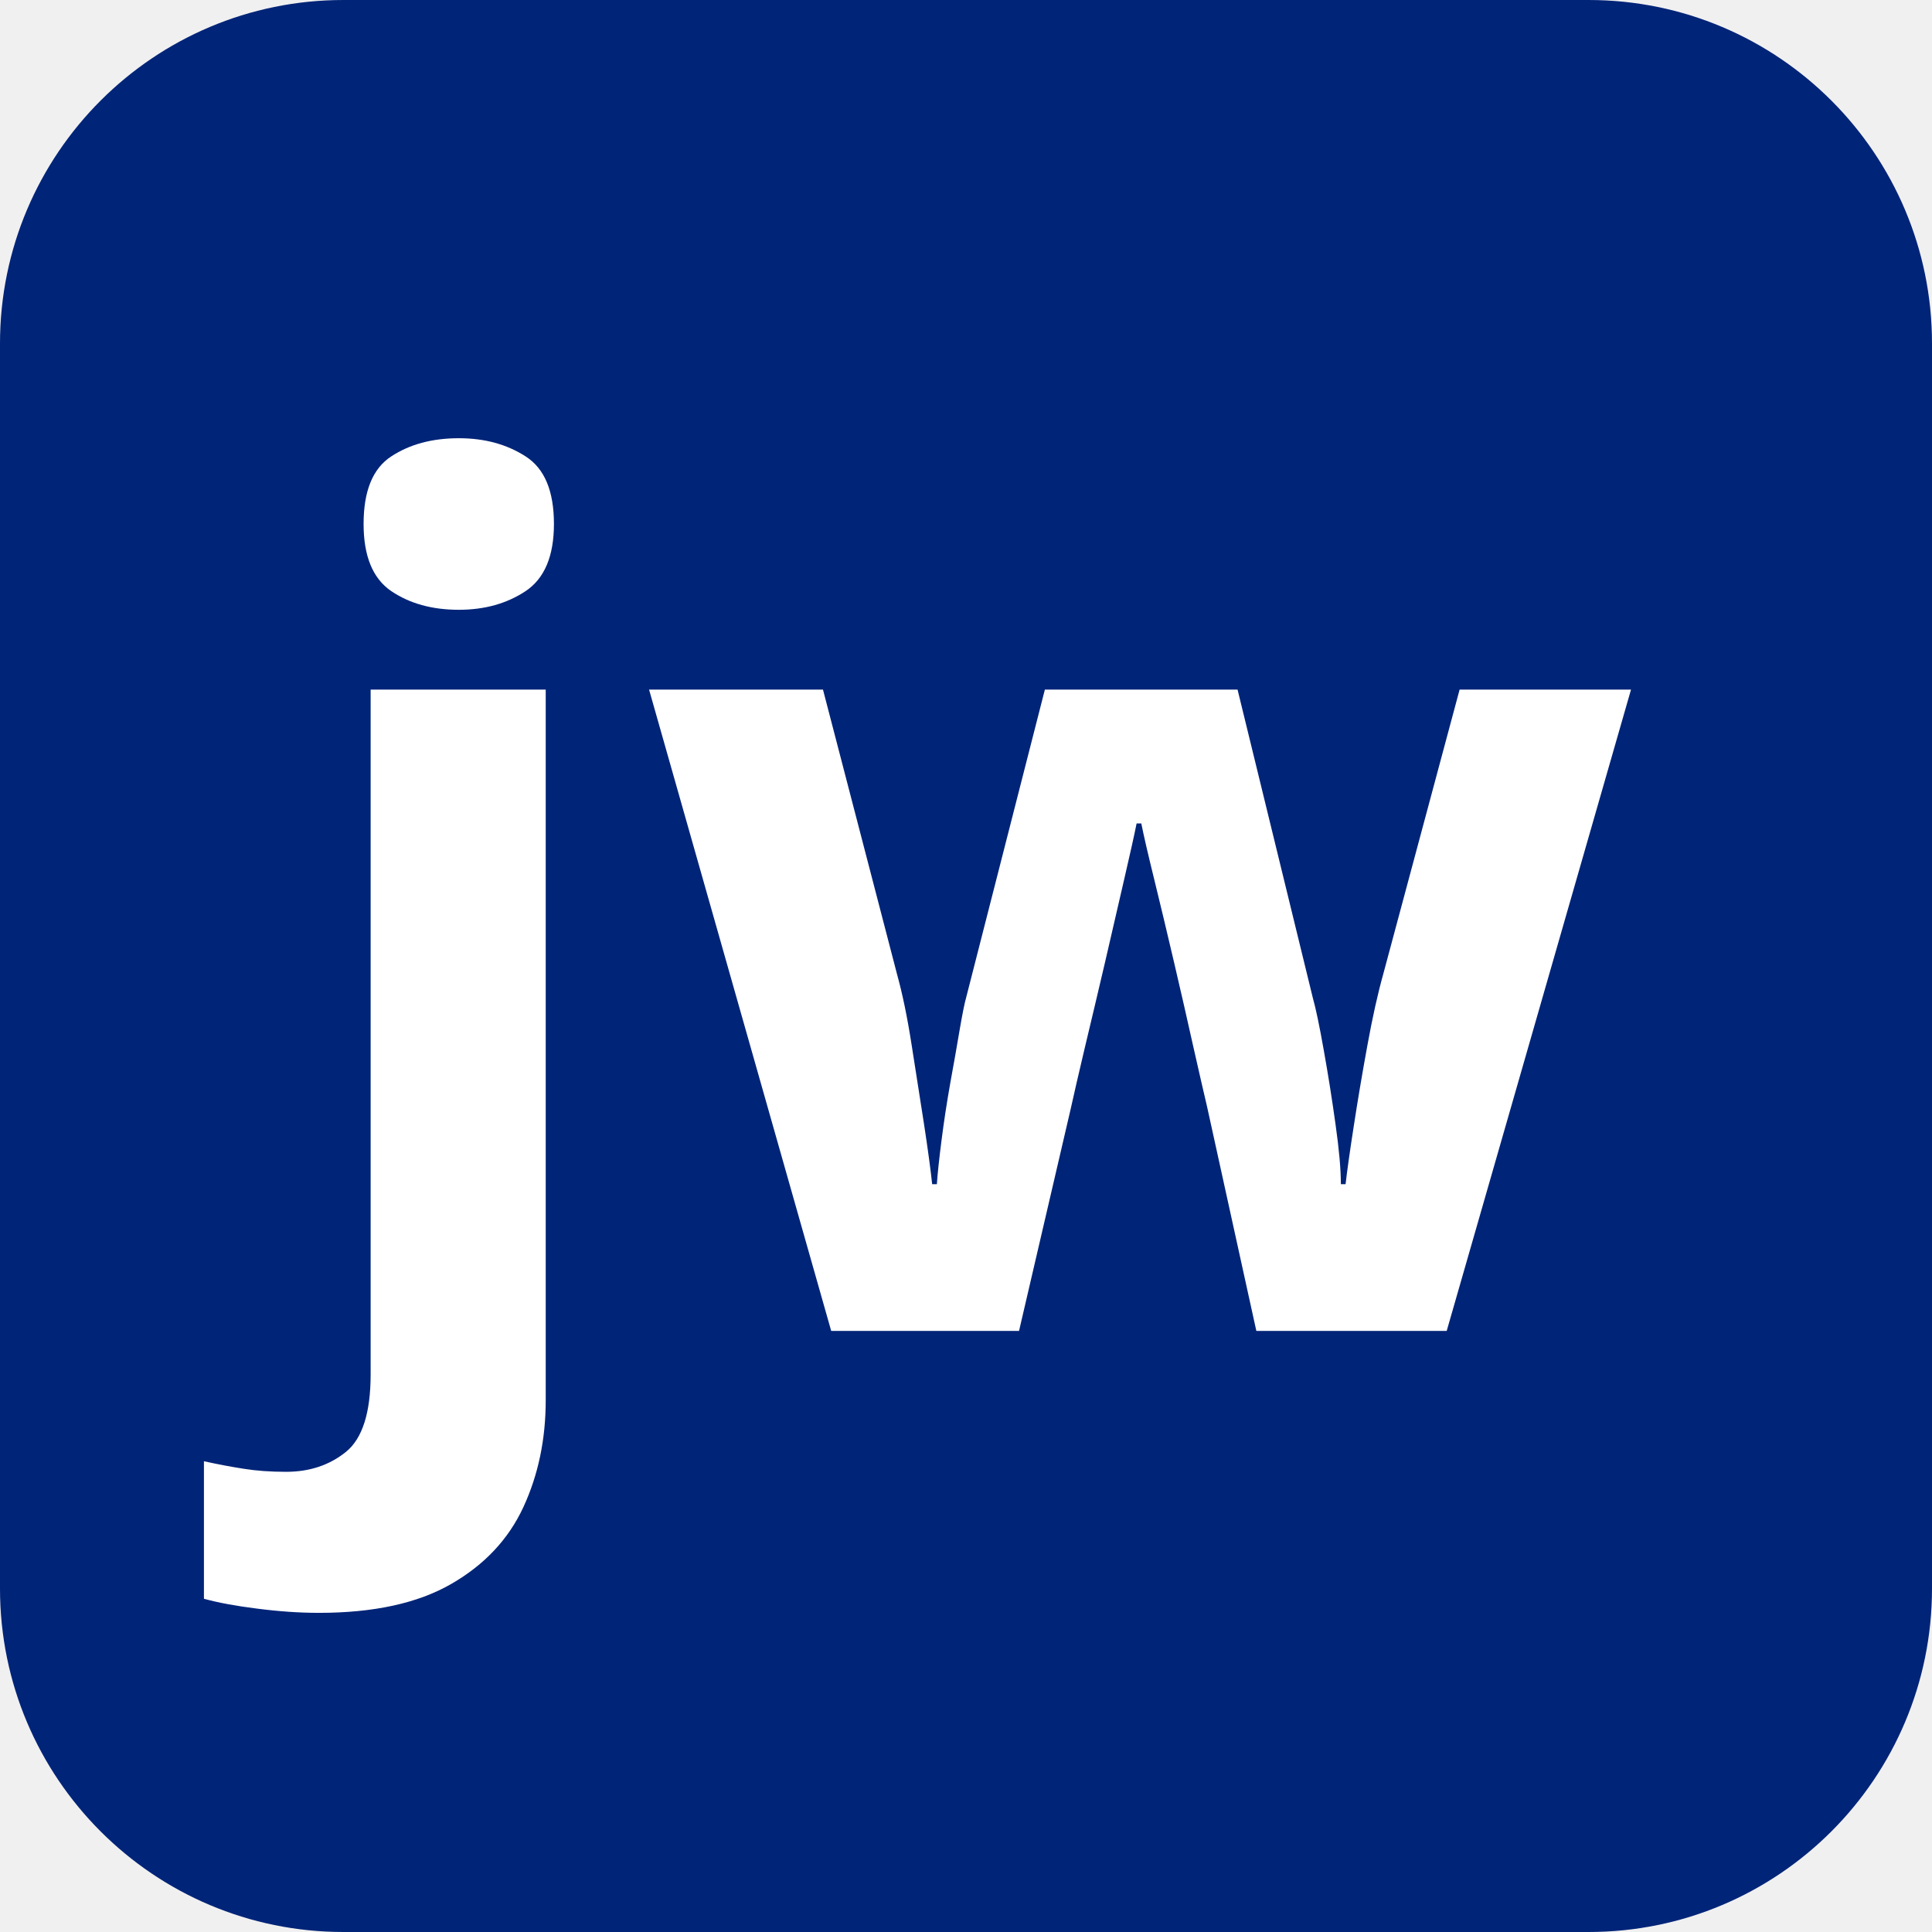
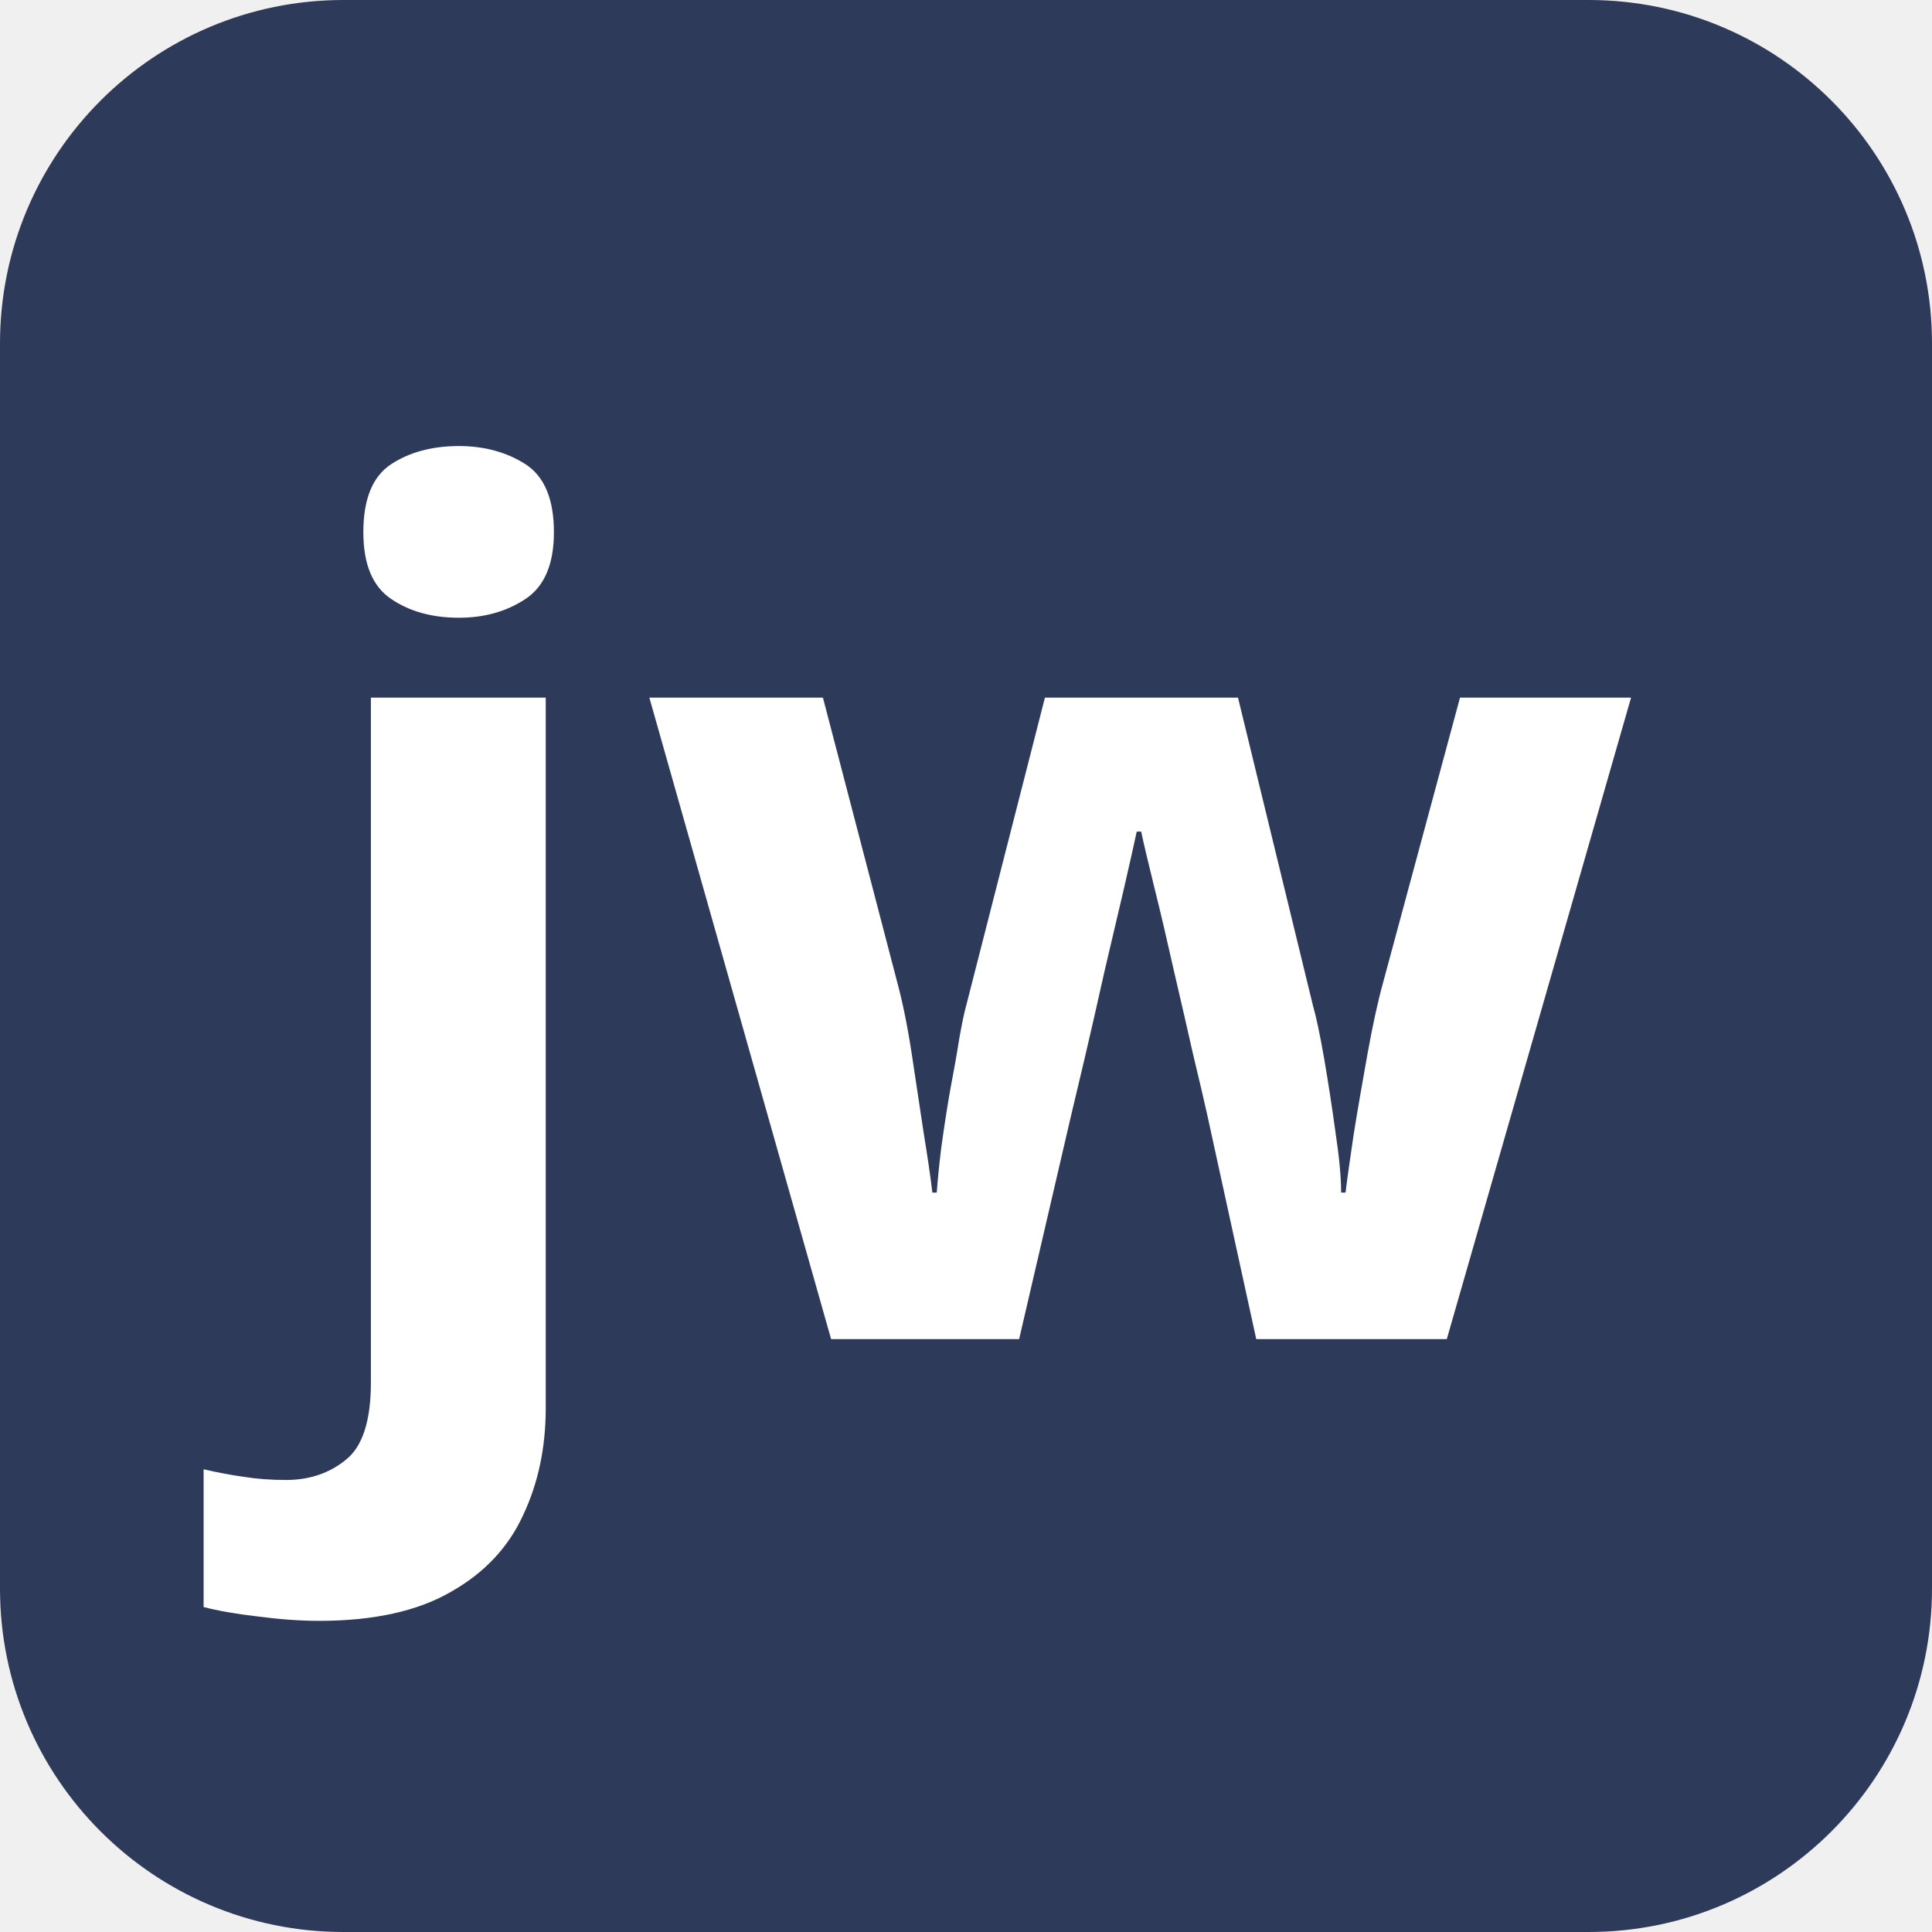
- <svg xmlns="http://www.w3.org/2000/svg" width="180px" height="180px" viewBox="0 0 180 180" version="1.1">
-   <g id="apple-touch-icon-copy" stroke="none" stroke-width="1" fill="none" fill-rule="evenodd">
-     <rect id="Rectangle" fill="#002478" x="0" y="0" width="180" height="180" rx="32" />
-     <text id="jw" font-family="Merriweather-Bold, Merriweather" font-size="109.443" font-weight="bold" fill="#FFFFFF">
-       <tspan x="26" y="124">jw</tspan>
+ <svg xmlns="http://www.w3.org/2000/svg" width="48px" height="48px" viewBox="0 0 48 48" version="1.1">
+   <g id="favicon" stroke="none" stroke-width="1" fill="none" fill-rule="evenodd">
+     <rect id="Rectangle" fill="#2E3A59" x="0" y="0" width="48" height="48" rx="8.533" />
+     <text id="jw" font-family="Merriweather-Bold, Merriweather" font-size="29.185" font-weight="bold" fill="#FFFFFF">
+       <tspan x="6.933" y="33.267">jw</tspan>
    </text>
  </g>
</svg>
